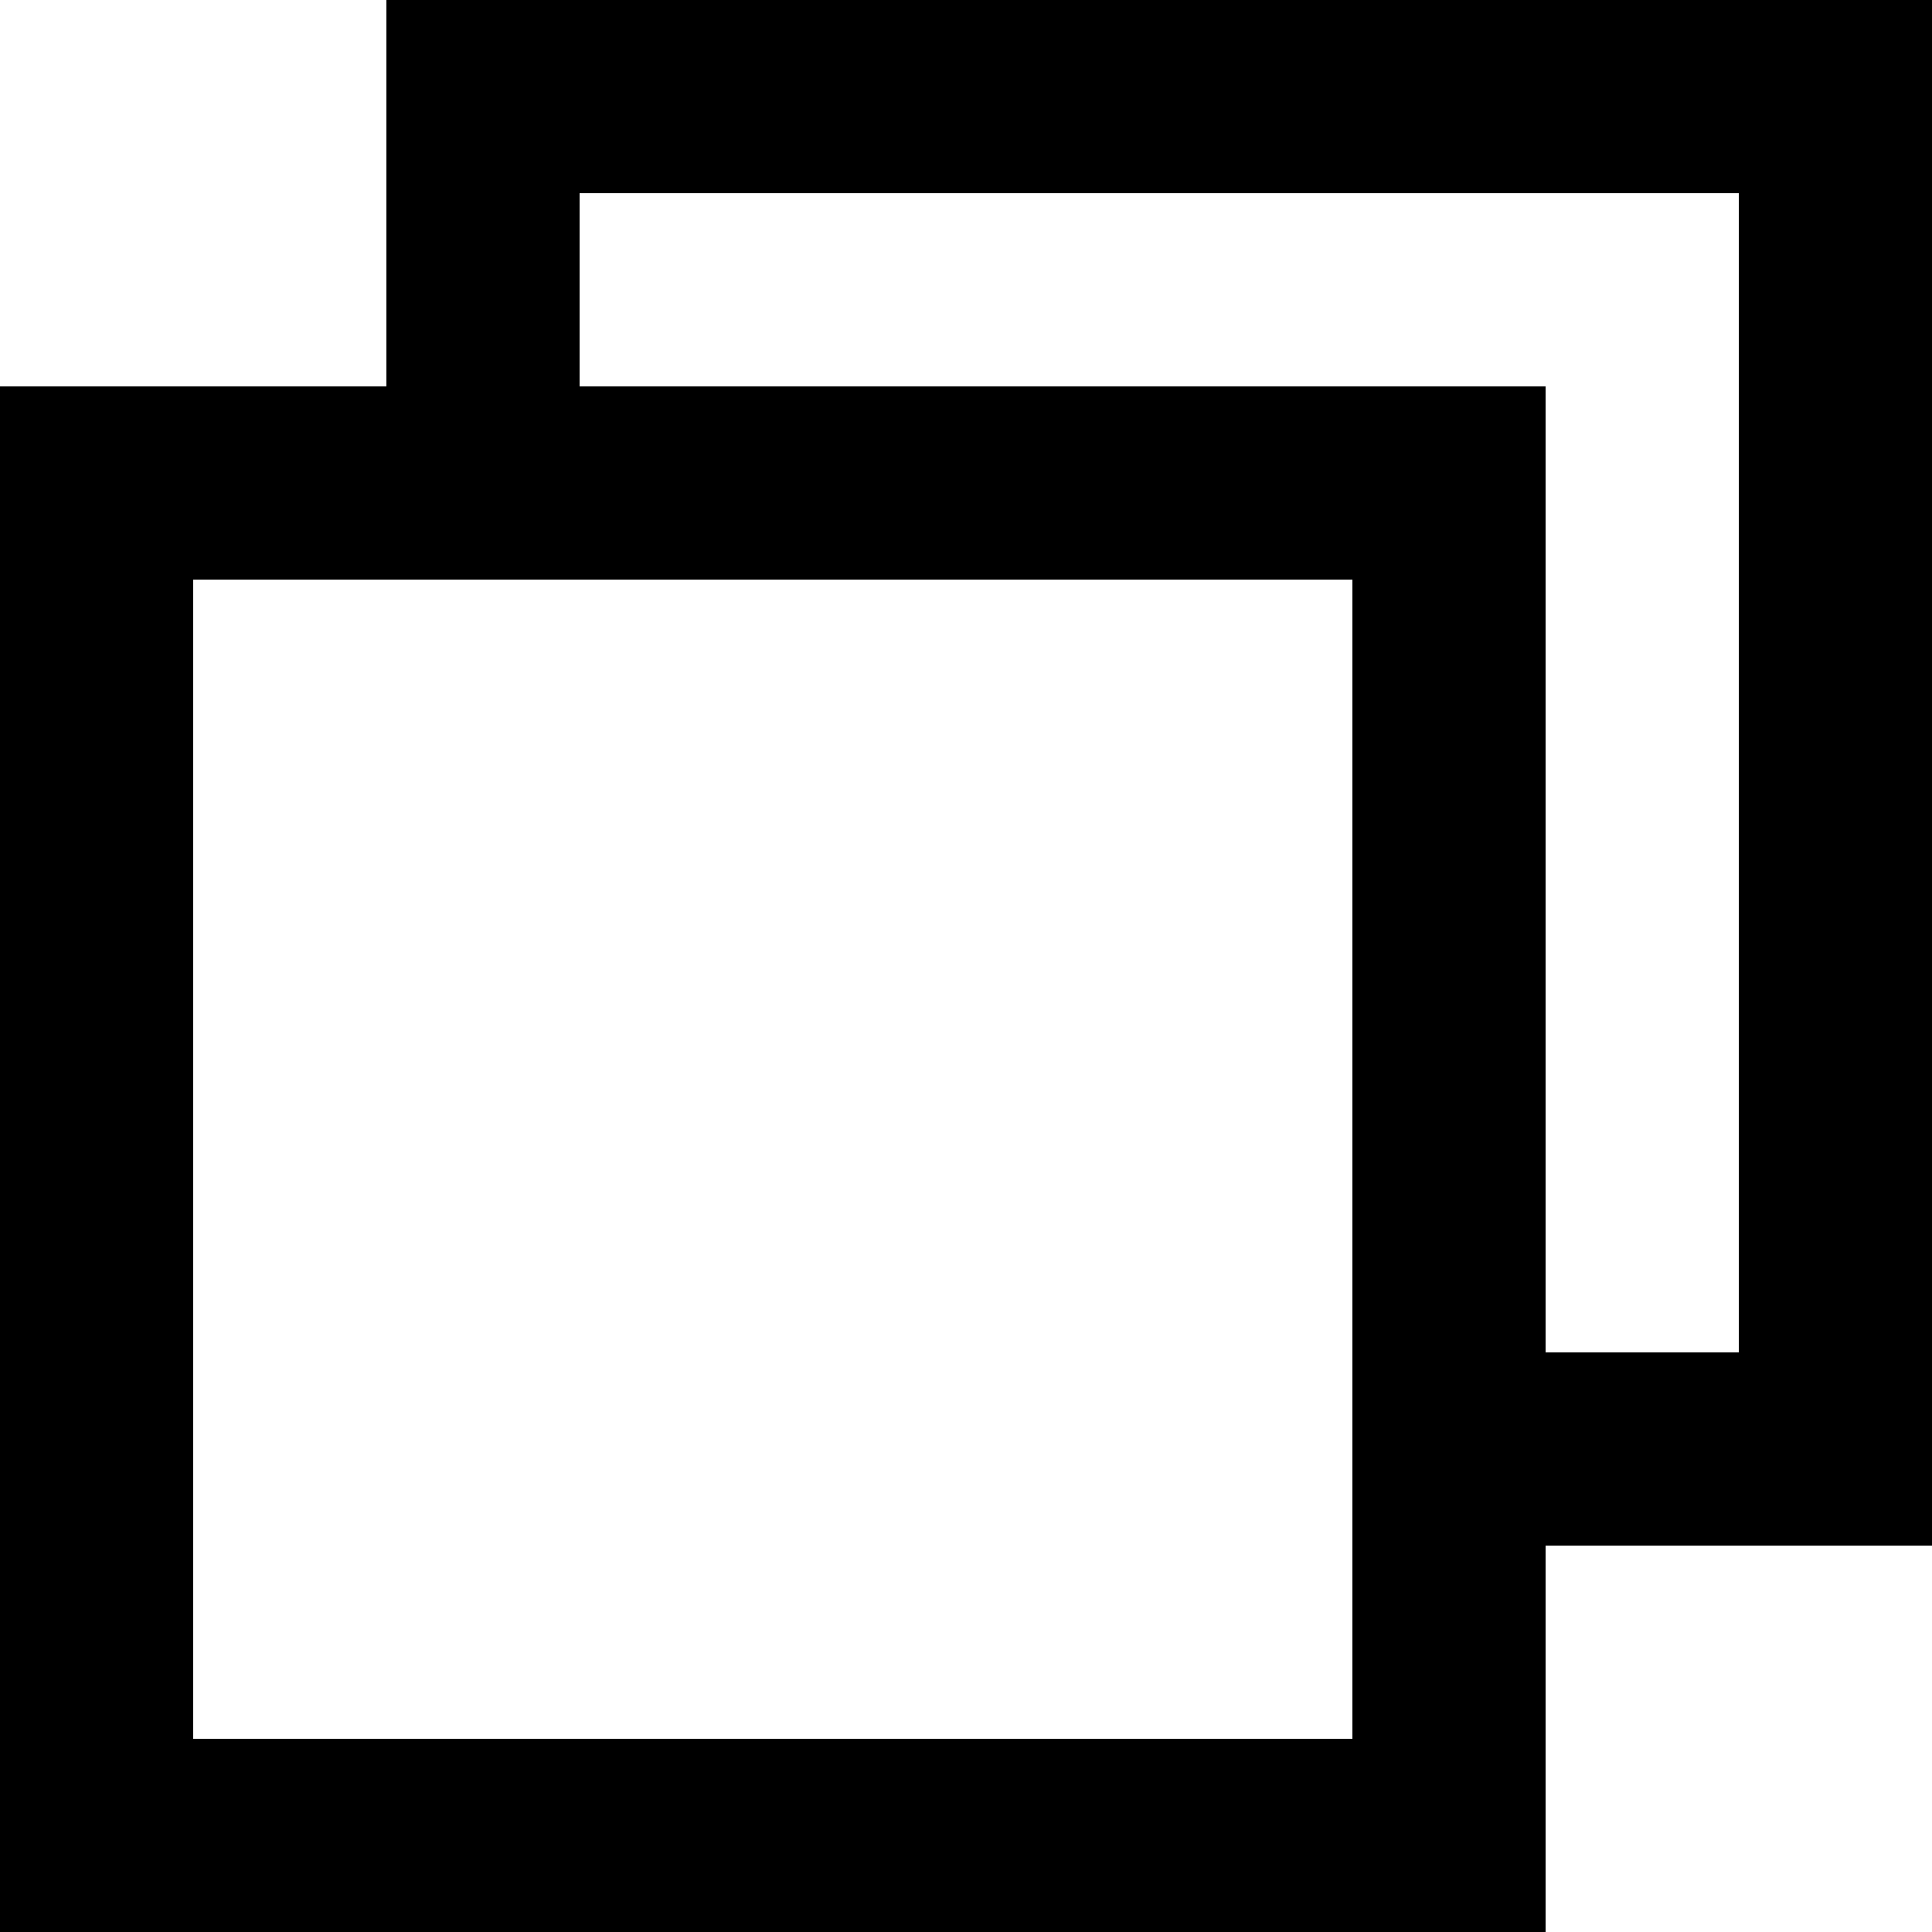
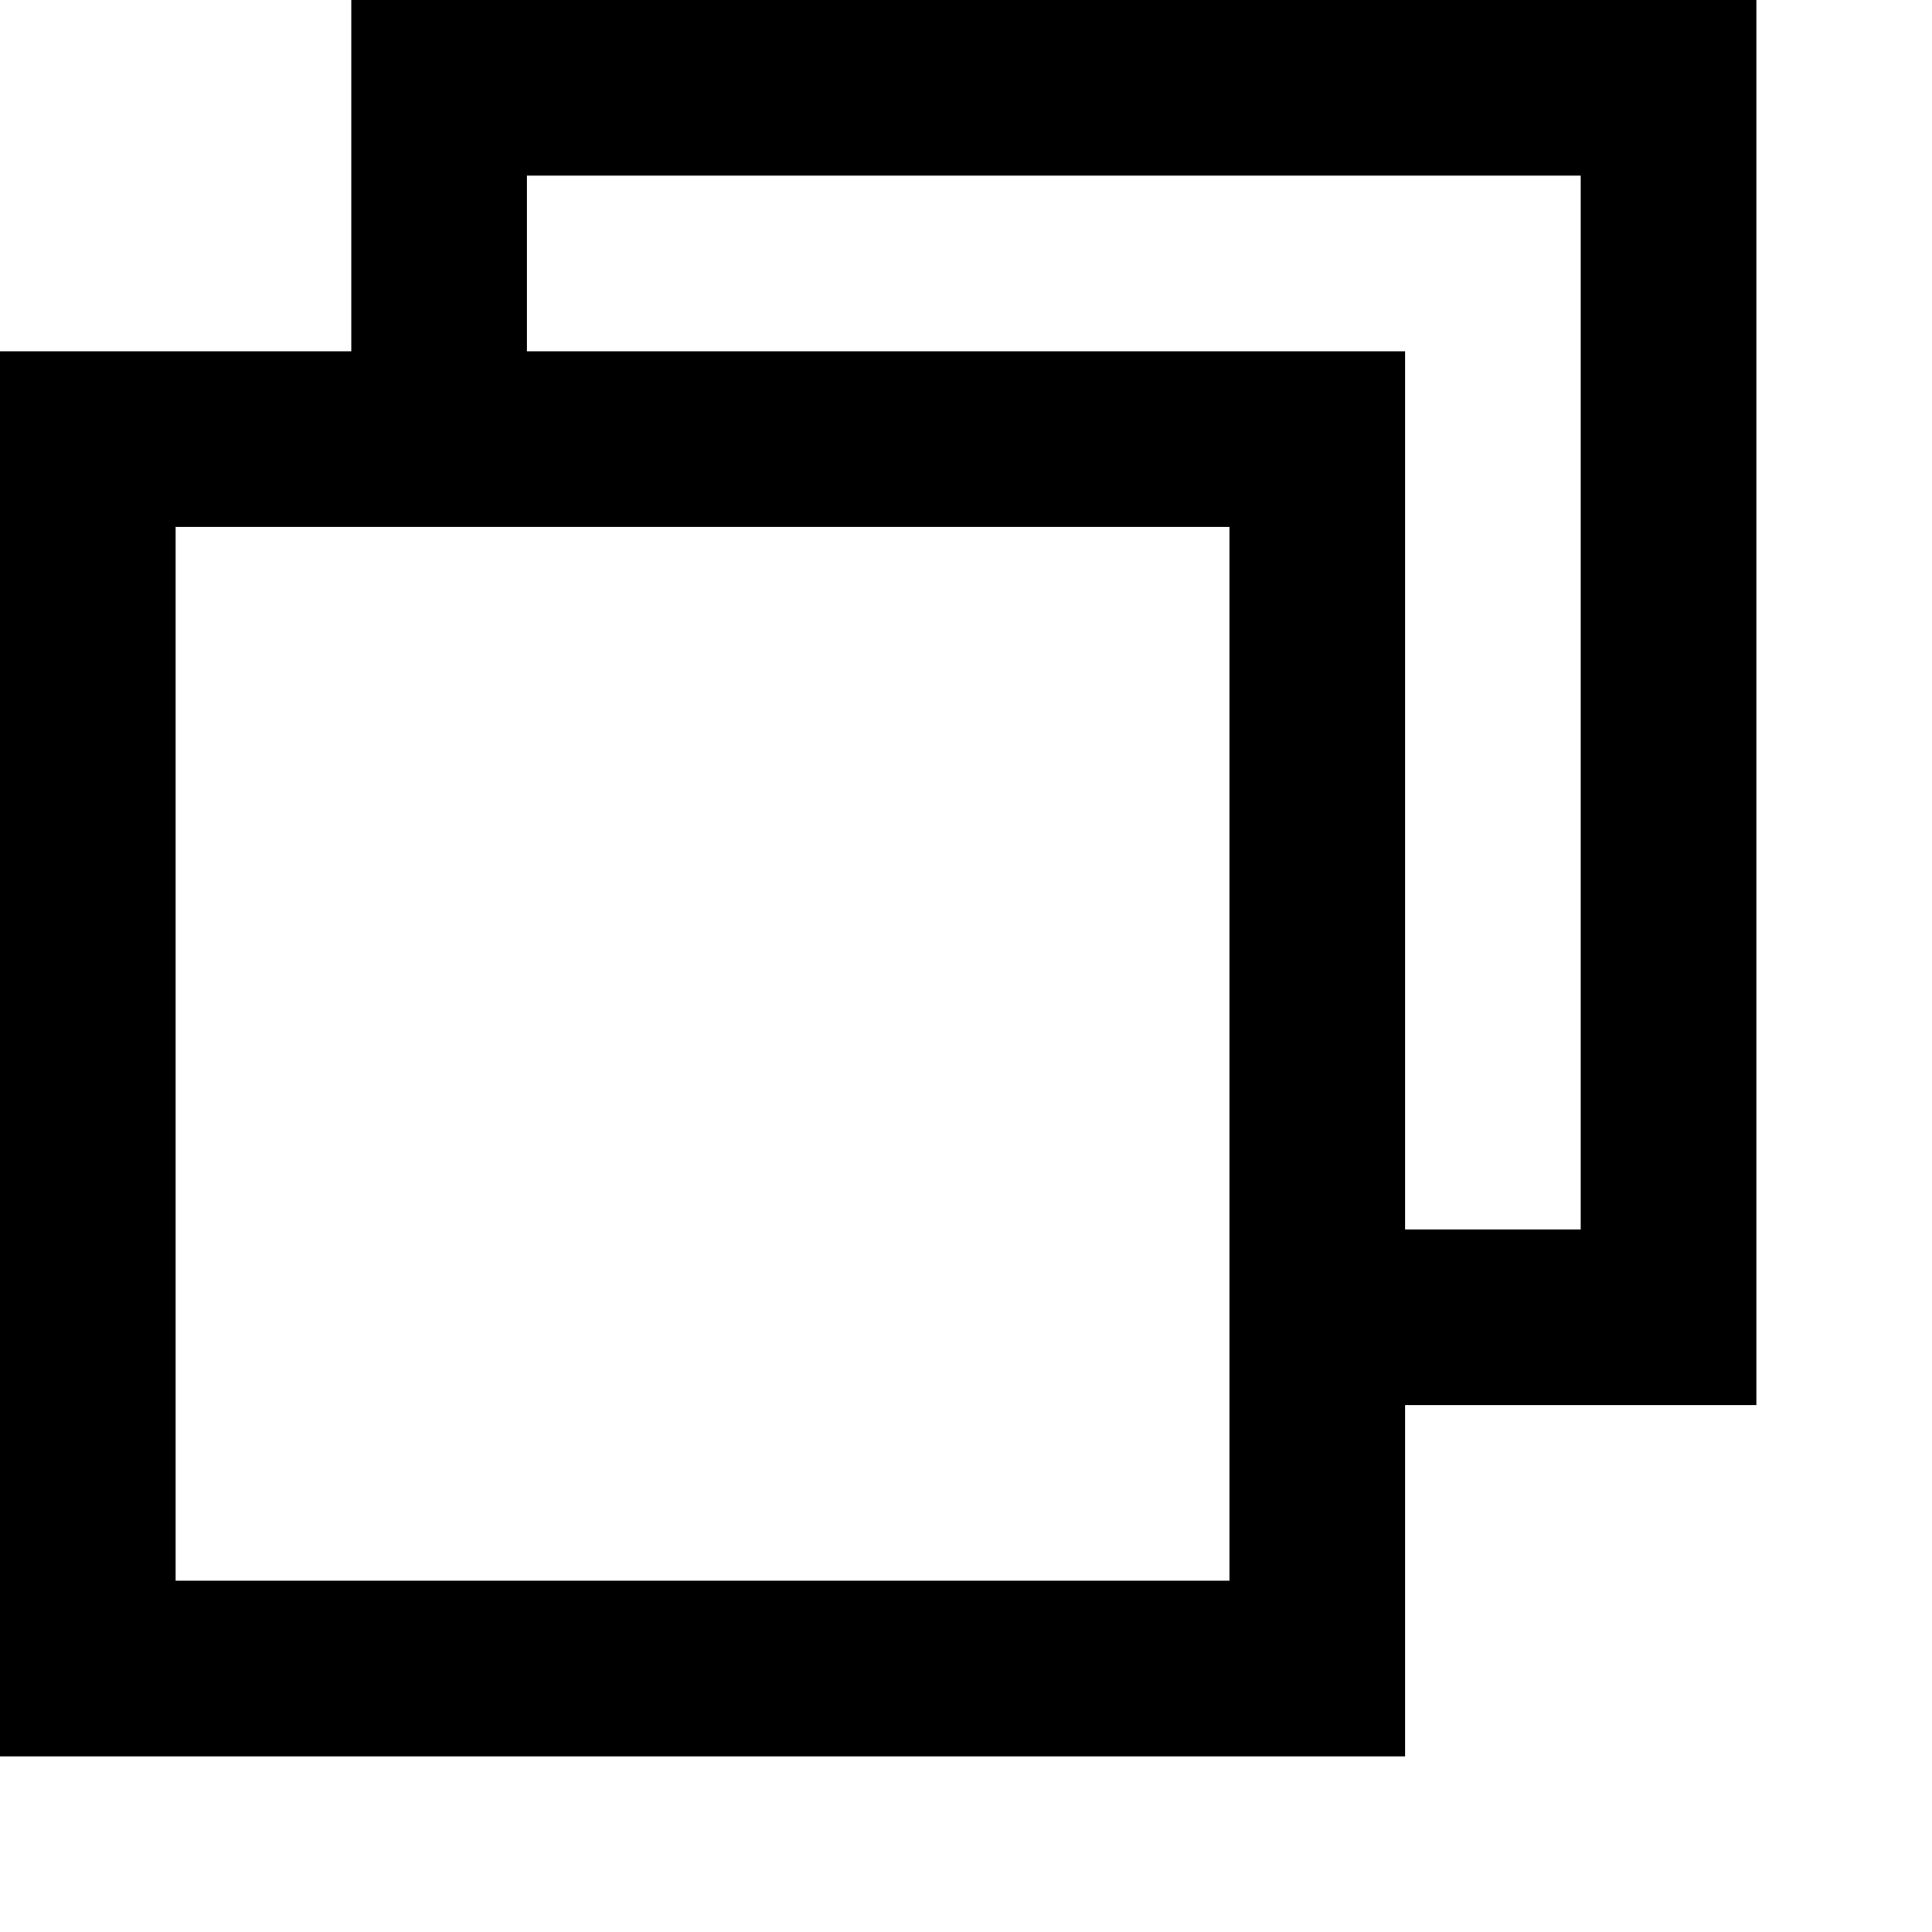
- <svg xmlns="http://www.w3.org/2000/svg" viewBox="0 0 10 10">
+ <svg xmlns="http://www.w3.org/2000/svg" viewBox="0 0 11 11">
  <g id="Layer_2" data-name="Layer 2">
    <g id="Layer_1-2" data-name="Layer 1">
      <path d="M9.5,0H2V2H0v8H8V8h2V0ZM7,9H1V3H7V9ZM9,7H8V2H3V1H9Z" />
    </g>
  </g>
</svg>
